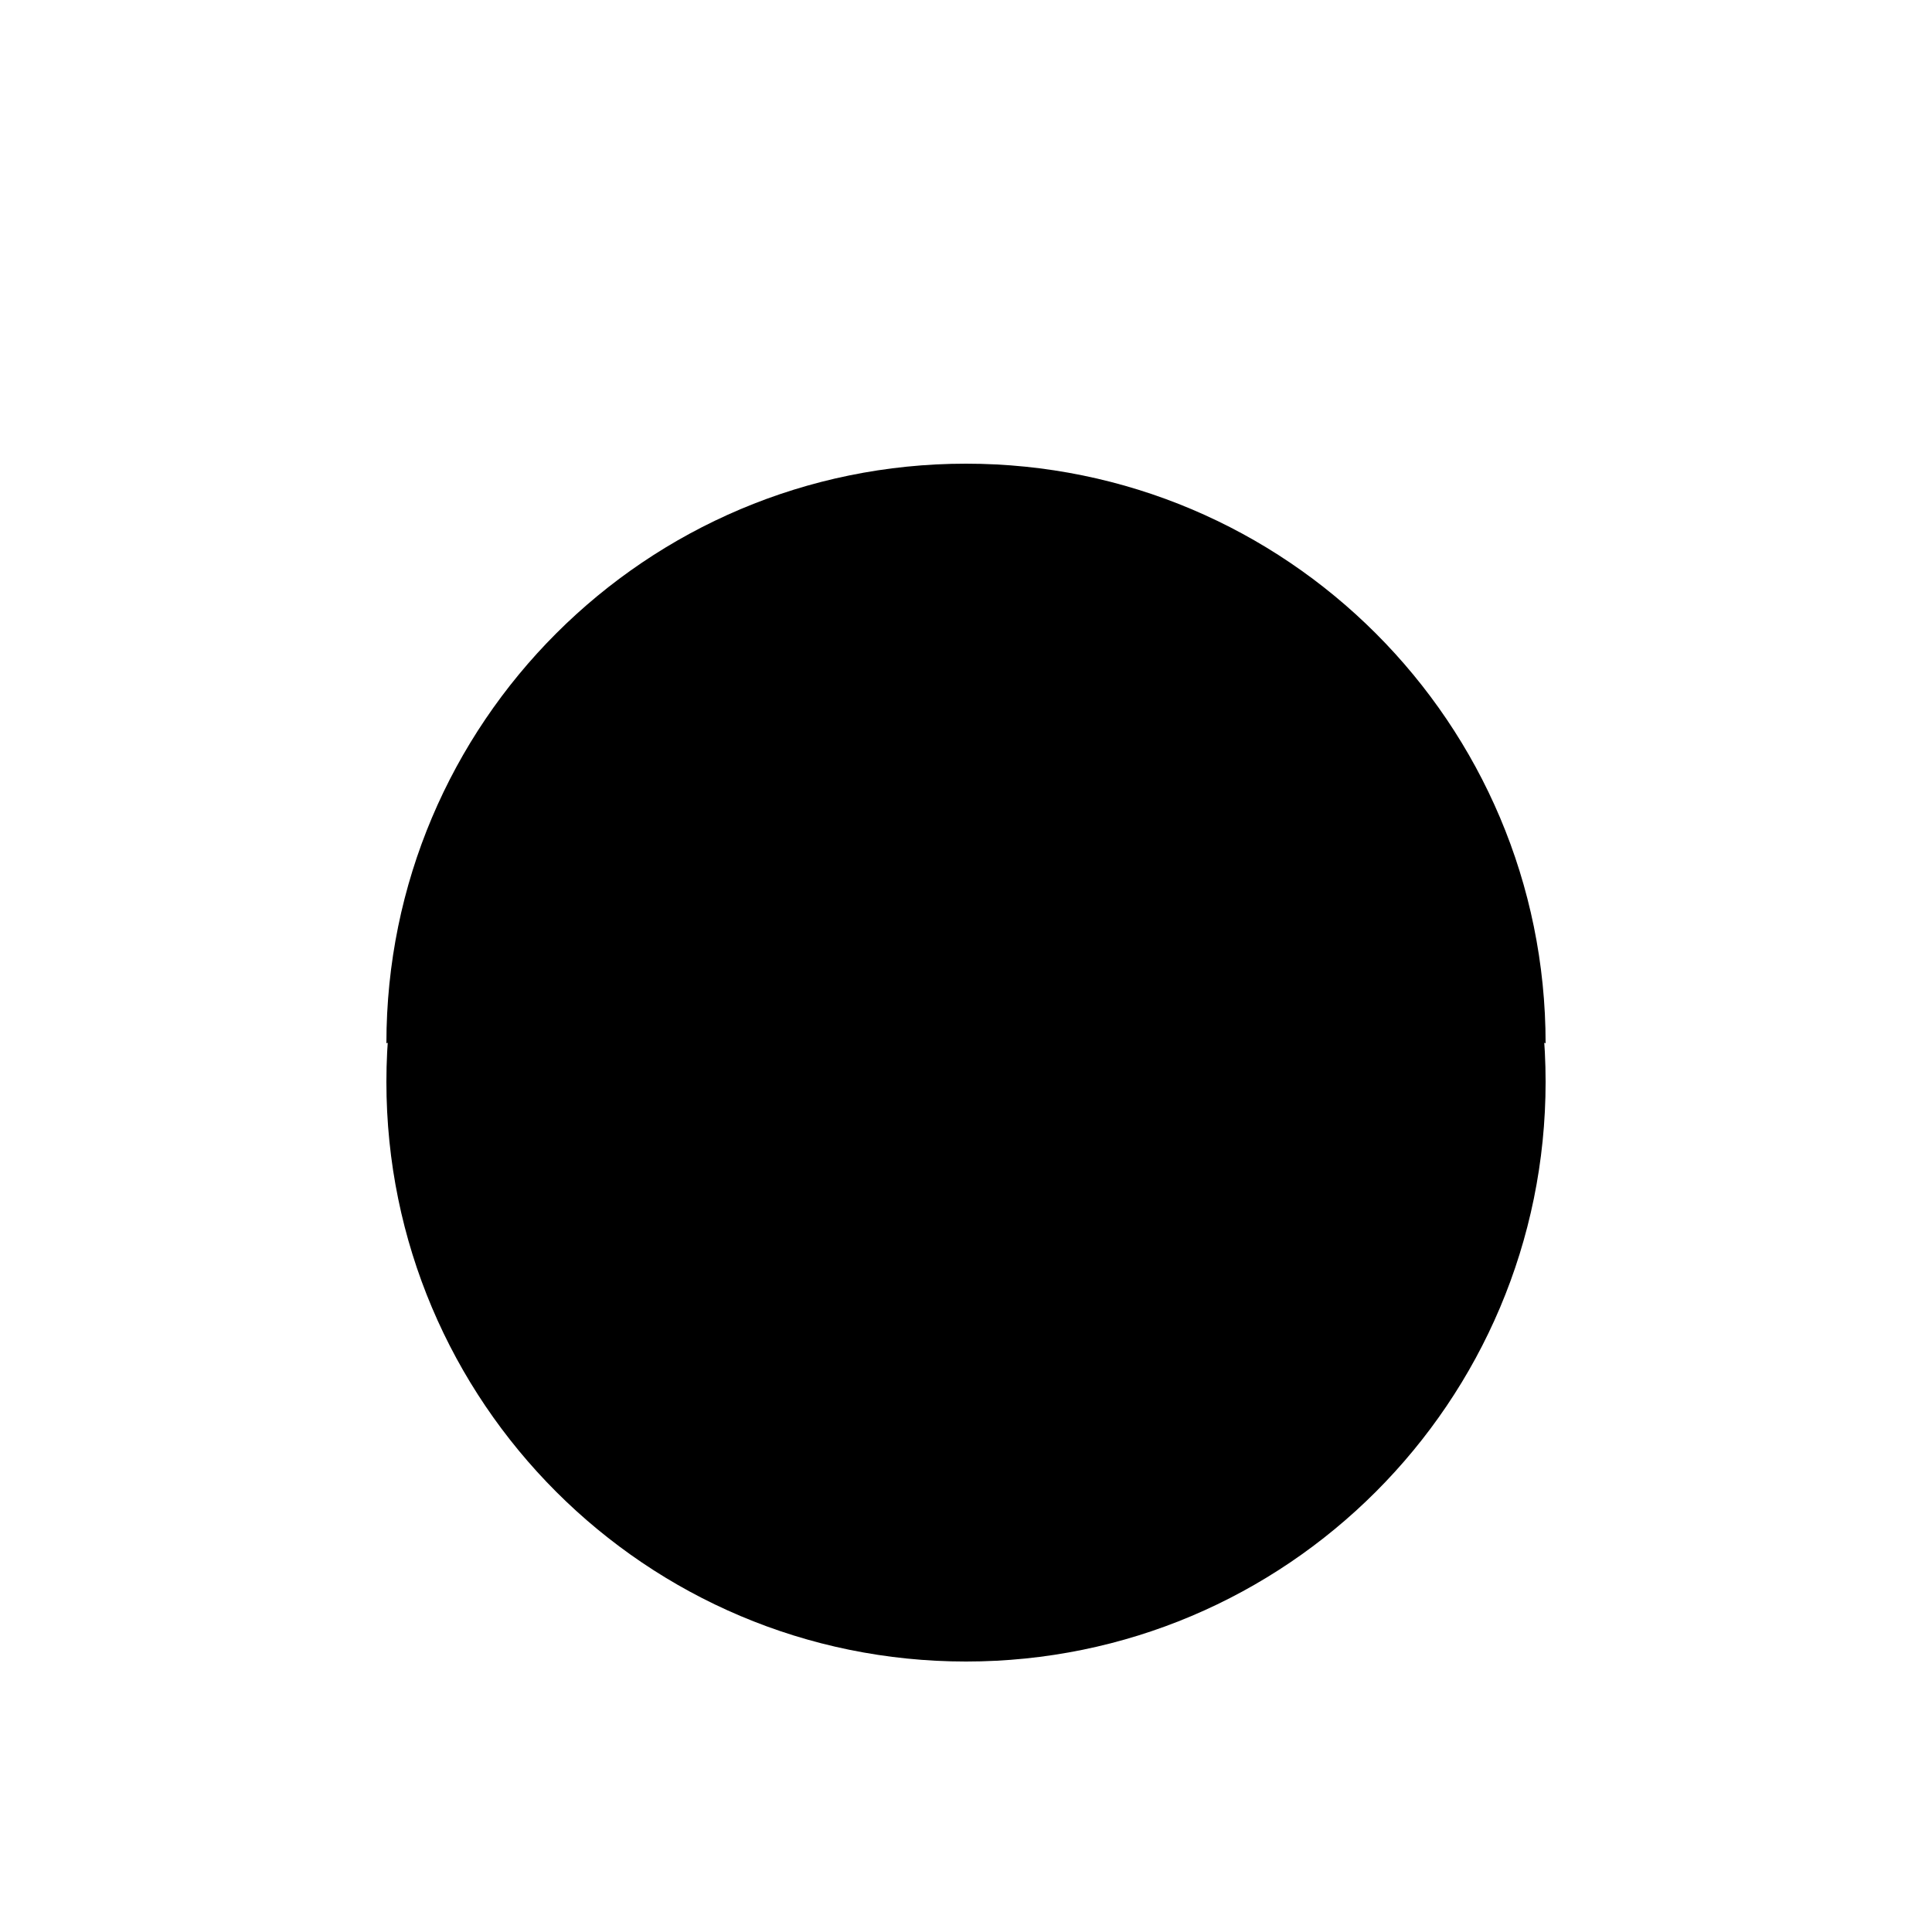
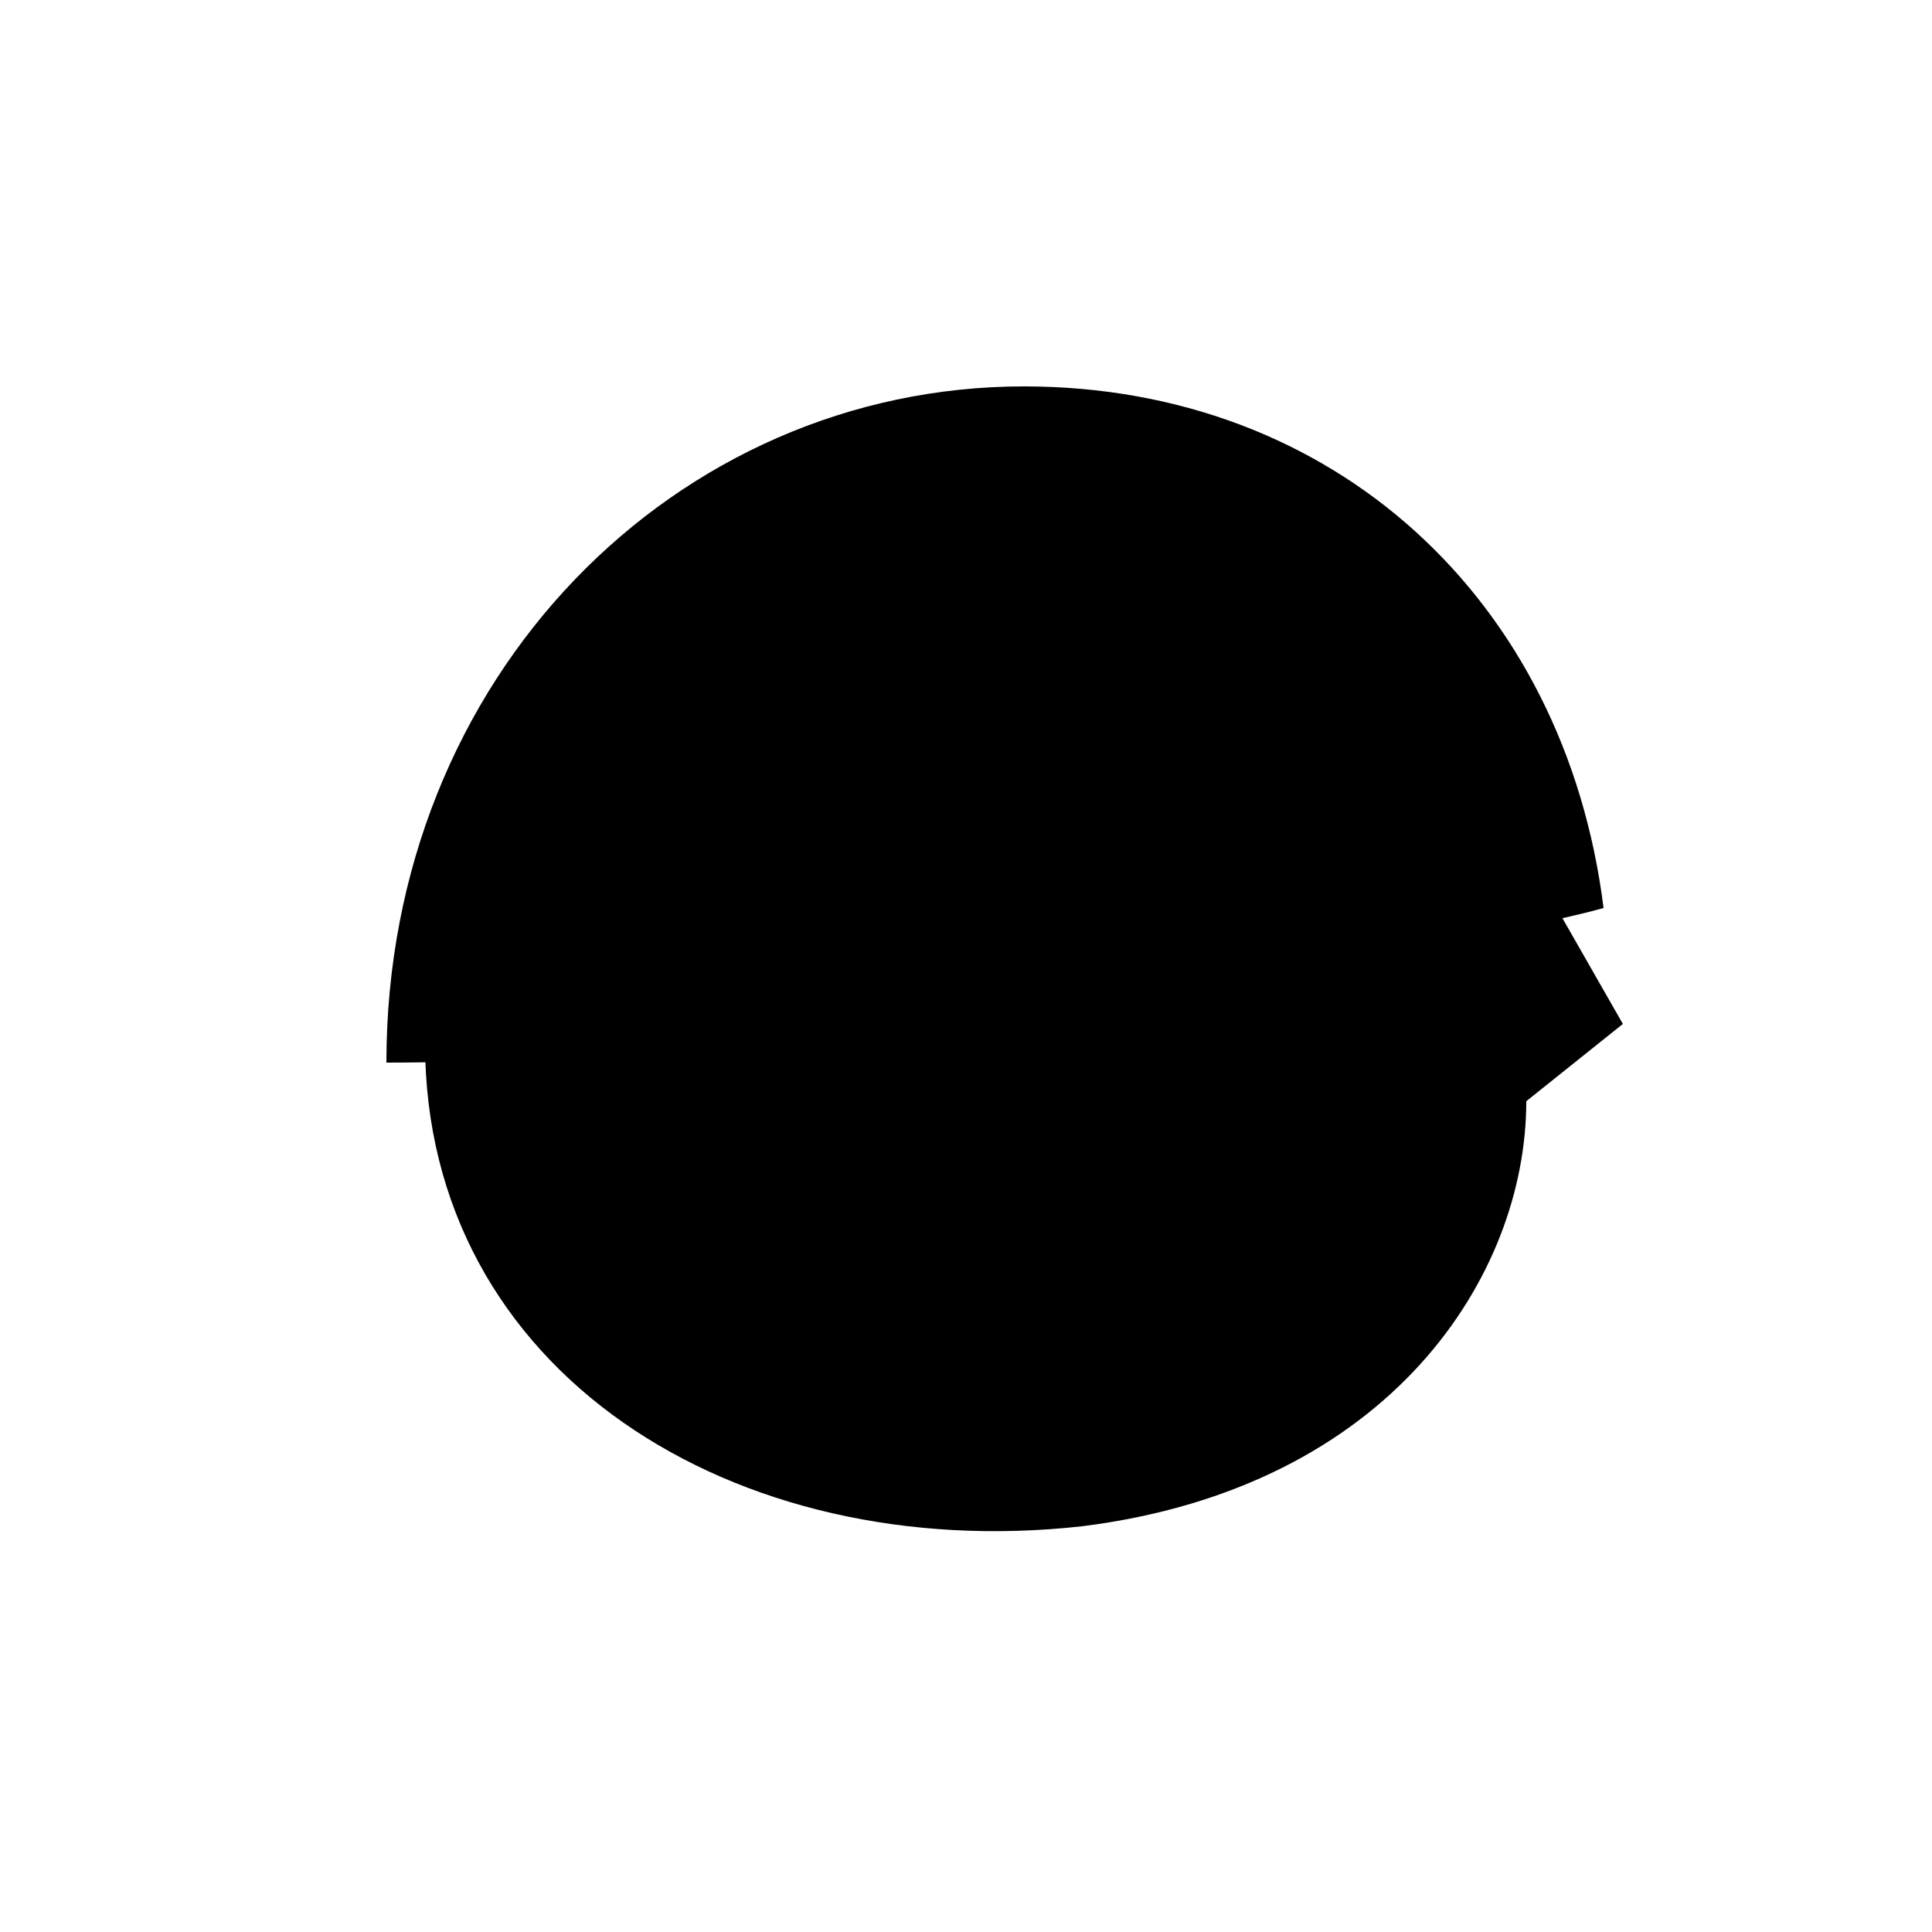
<svg xmlns="http://www.w3.org/2000/svg" viewBox="0 0 100 100" role="img" aria-label="Swim cap">
-   <circle cx="50" cy="56" r="30" fill="__SURFACE__" />
-   <path d="M20 54 a30 30 0 0 1 60 0 q-30 -12 -60 0 Z" fill="__ACCENT__" />
-   <path d="M20 54 a30 30 0 0 1 60 0" fill="none" stroke="__GROUND__" stroke-width="2" opacity="0.3" />
-   <ellipse cx="40" cy="36" rx="9" ry="5" fill="__ON_GROUND__" opacity="0.25" />
-   <path d="M22 58 q28 8 56 0" fill="none" stroke="__SECONDARY__" stroke-width="3" stroke-linecap="round" />
+   <path d="M22 54 C22 36 36 23 53 23 C67 23 78 33 80 46 L84 53 L79 57 C79 66 72 77 56 79 C38 81 22 71 22 54 Z" fill="__SURFACE__" />
+   <path d="M20 55 C20 35 35 20 53 20 C69 20 81 31 83 47 C72 50 63 48 52 51 C40 54 29 55 20 55 Z" fill="__ACCENT__" />
+   <ellipse cx="40" cy="33" rx="12" ry="6" fill="__ON_GROUND__" opacity="0.26" transform="rotate(-18 40 33)" />
+   <path d="M58 50 C46 47 32 47 22 51" fill="none" stroke="__SECONDARY__" stroke-width="3.4" stroke-linecap="round" />
+   <ellipse cx="66" cy="53" rx="7.5" ry="6.5" fill="__GROUND__" />
+   <ellipse cx="66" cy="53" rx="7.5" ry="6.5" fill="none" stroke="__ACCENT__" stroke-width="2.6" />
</svg>
